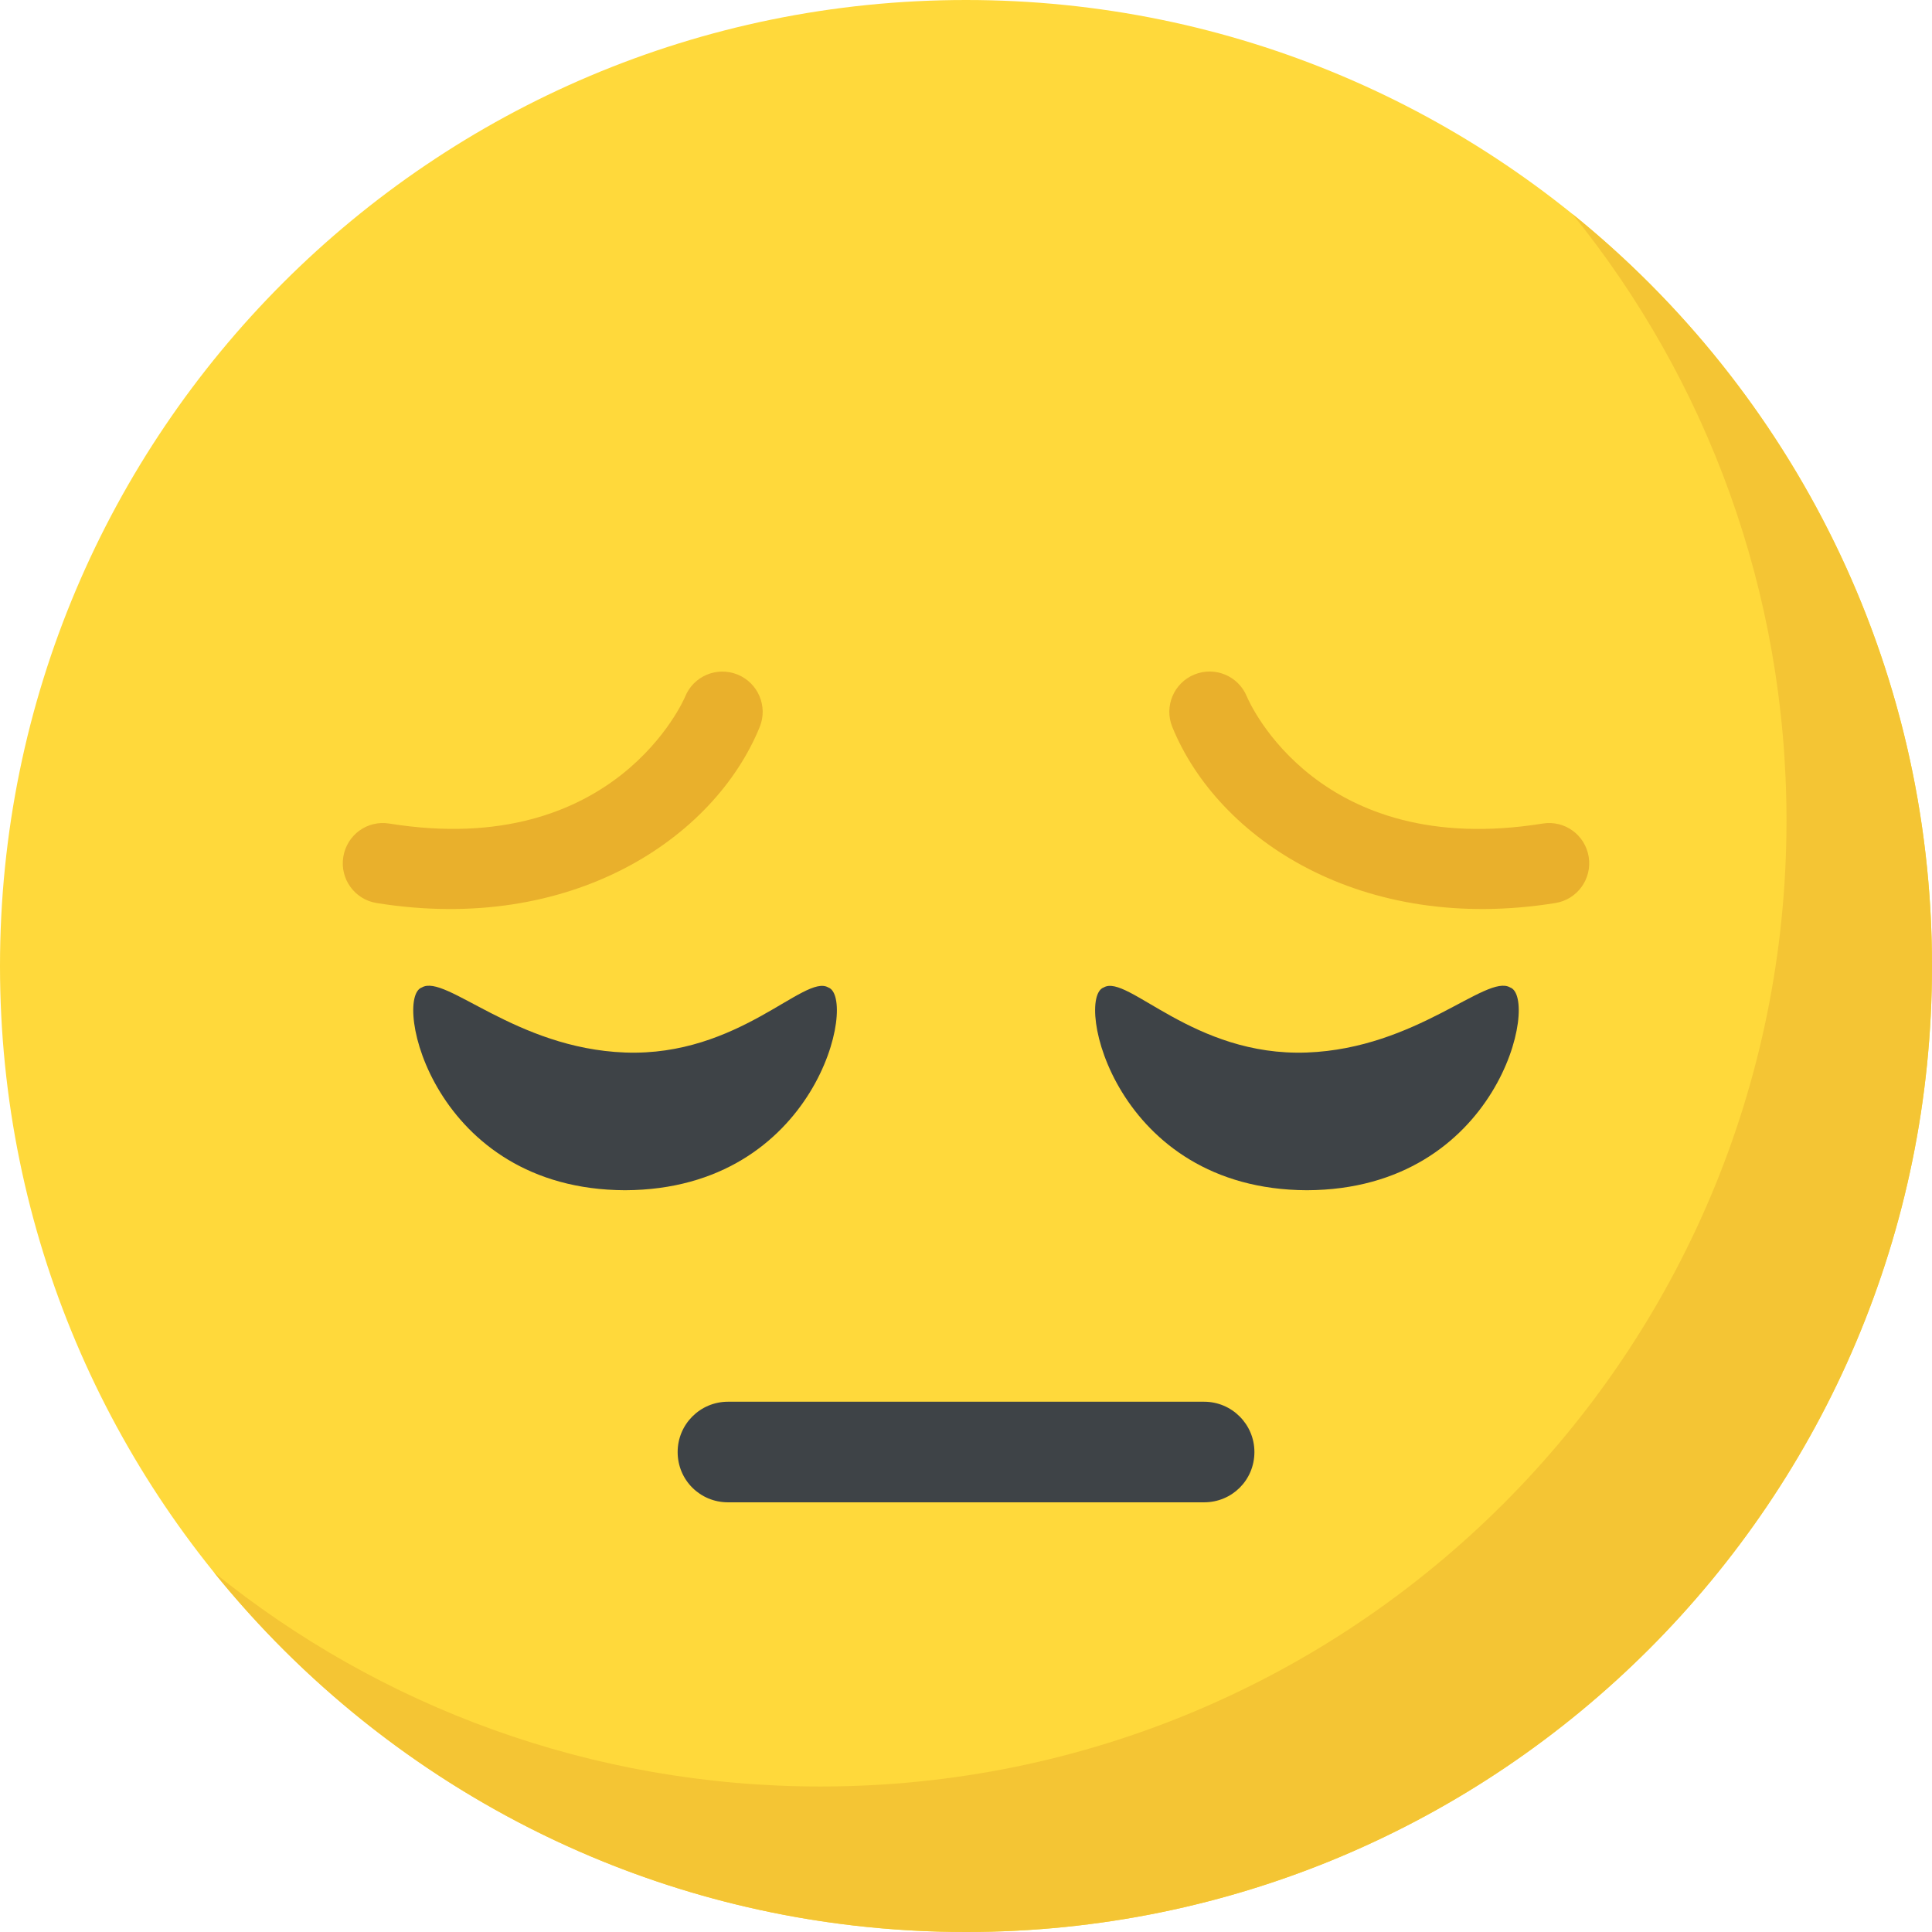
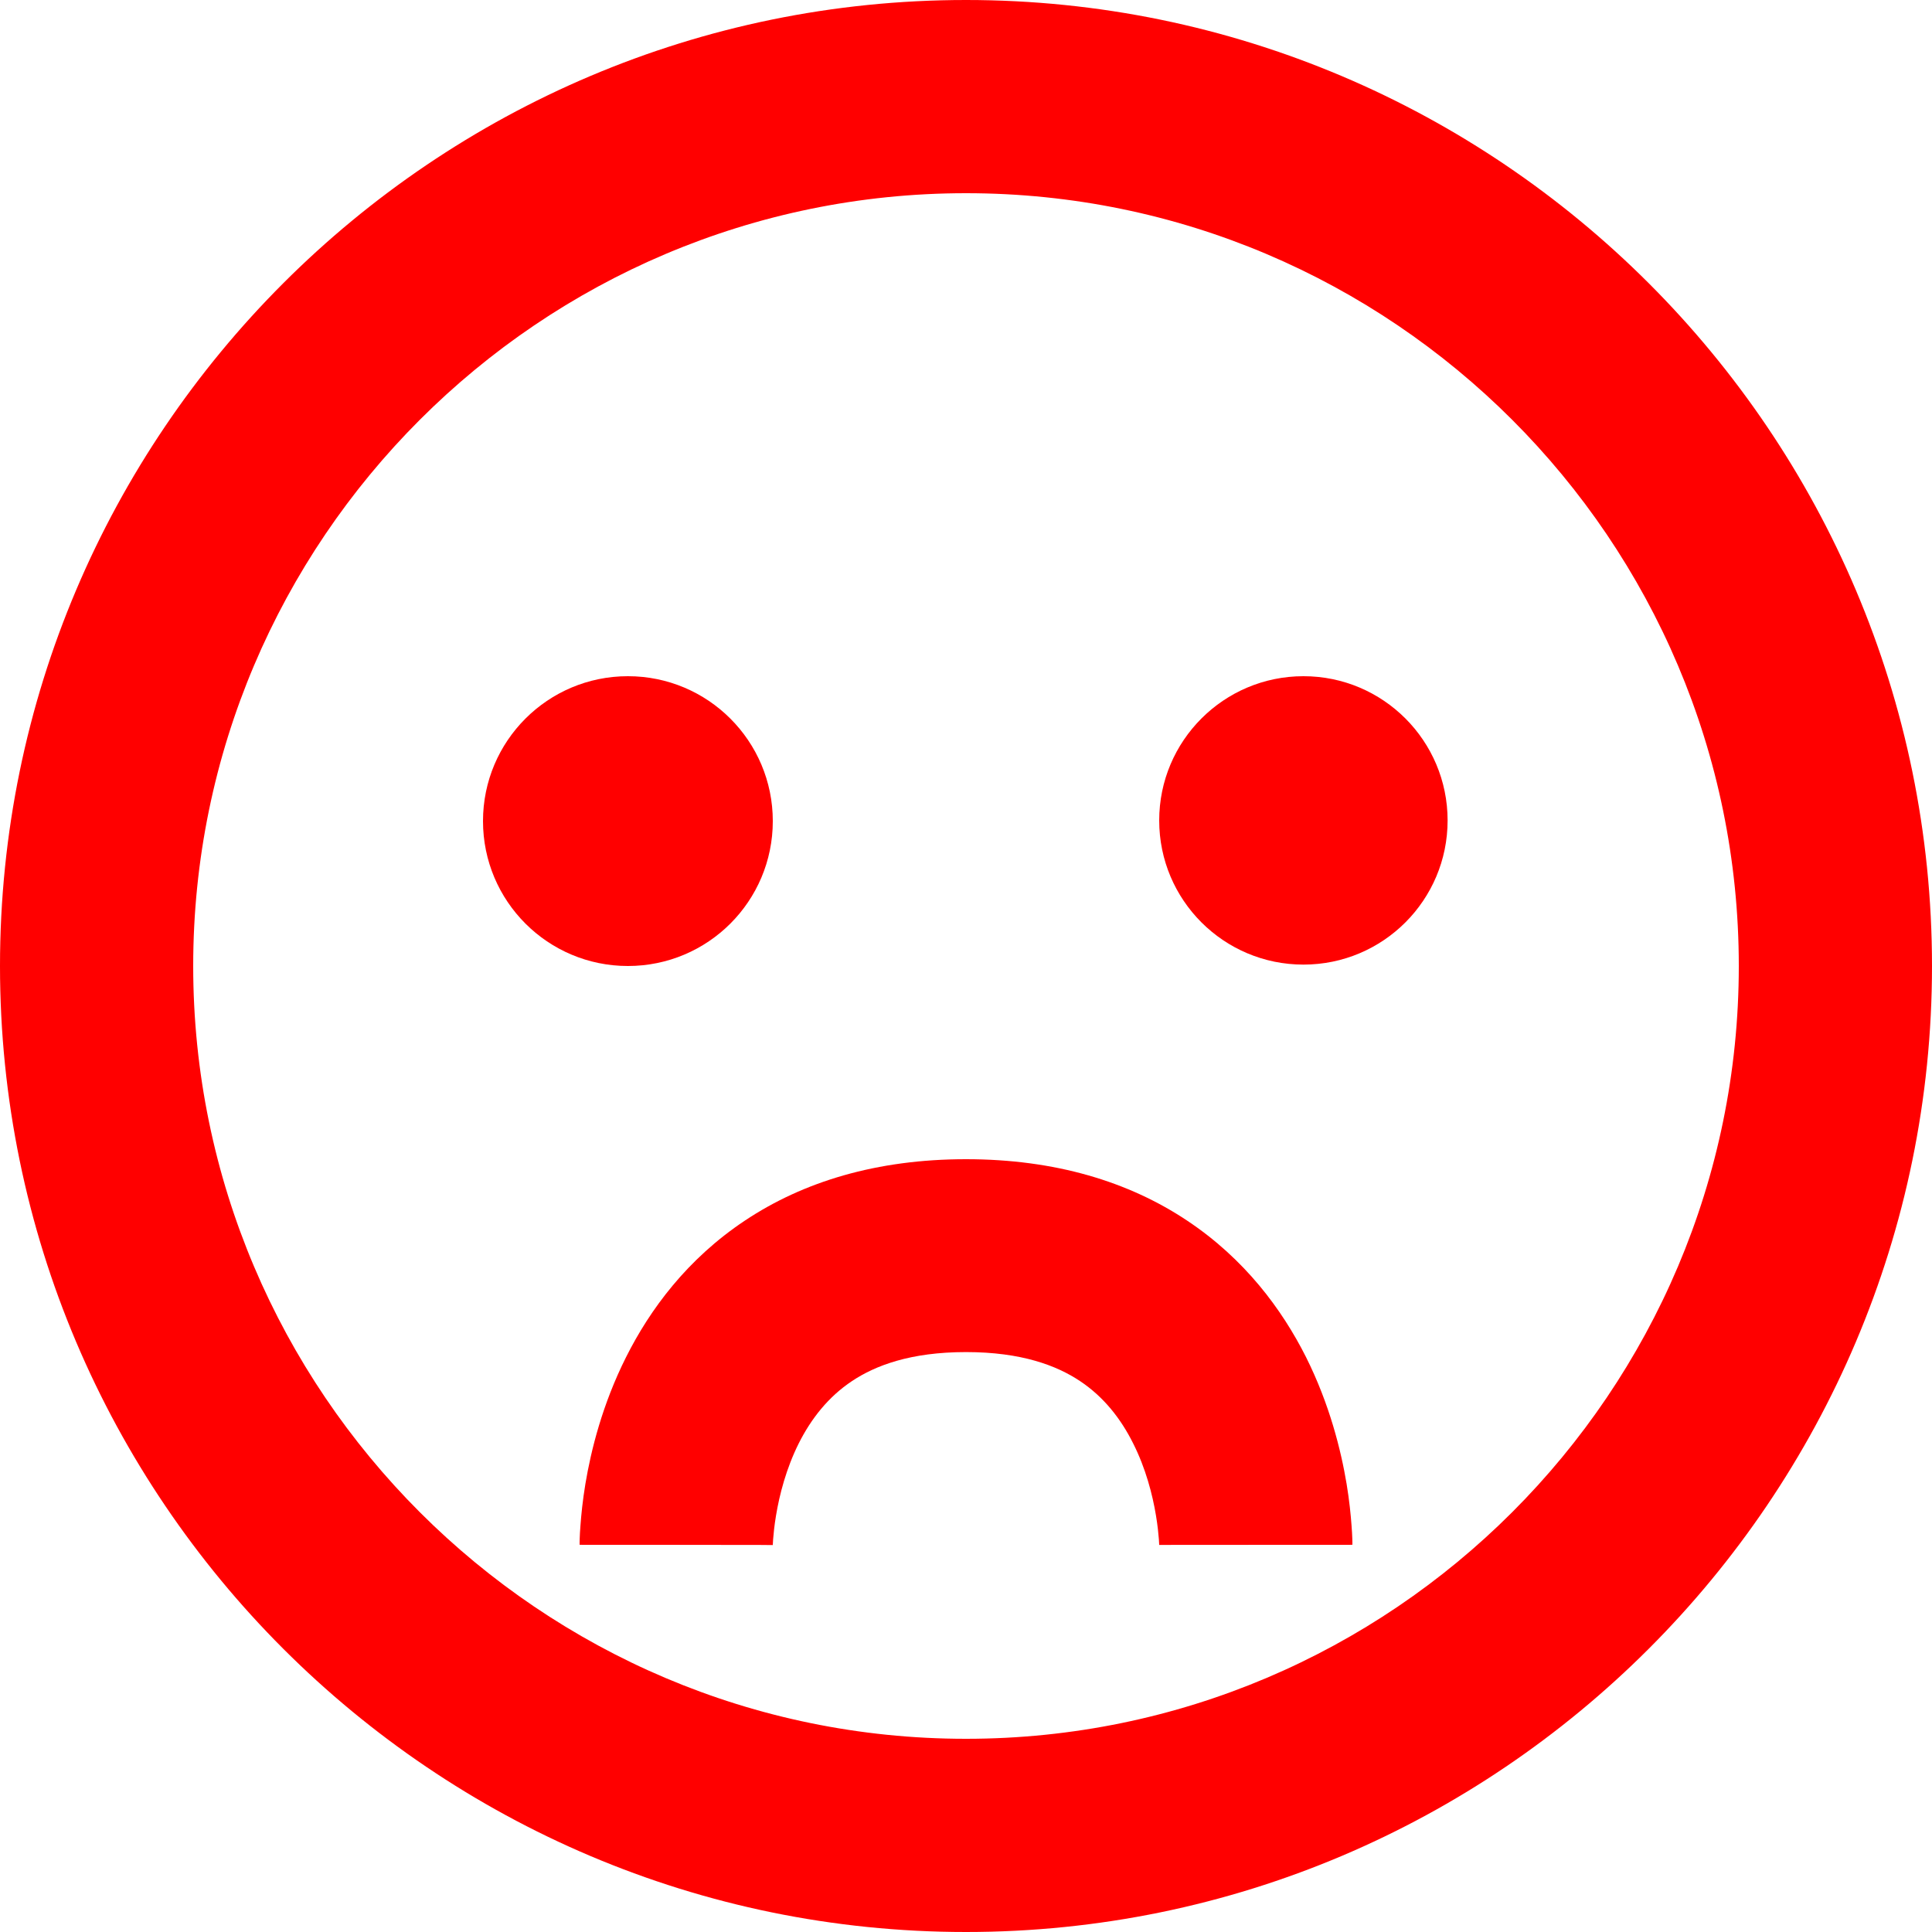
- <svg xmlns="http://www.w3.org/2000/svg" version="1.1" id="Capa_1" x="0px" y="0px" viewBox="0 0 512 512" style="enable-background:new 0 0 512 512;" xml:space="preserve">
-   <circle style="fill:#FFD93B;" cx="256" cy="256" r="256" />
-   <path style="fill:#F4C534;" d="M512,256c0,141.44-114.64,256-256,256c-80.48,0-152.32-37.12-199.28-95.28  c43.92,35.52,99.84,56.72,160.72,56.72c141.36,0,256-114.56,256-256c0-60.88-21.2-116.8-56.72-160.72  C474.8,103.68,512,175.52,512,256z" />
-   <g>
-     <path style="fill:#3E4347;" d="M332.432,384.8c0,7.472-5.968,13.328-13.328,13.328H192.912c-7.36,0-13.328-5.872-13.328-13.328   c0-7.36,5.968-13.328,13.328-13.328h126.192C326.448,371.472,332.432,377.44,332.432,384.8z" />
-     <path style="fill:#3E4347;" d="M111.808,261.68c6.256-3.68,24.768,16.16,53.84,17.248c30.096,1.12,47.584-20.928,53.84-17.248   c7.792,2.672-2.832,53.552-53.84,53.744C114.656,315.232,104.016,264.352,111.808,261.68z" />
-   </g>
-   <path style="fill:#E9B02C;" d="M99.808,239.312c-5.808-0.928-9.776-6.4-8.832-12.224c0.944-5.808,6.32-9.792,12.224-8.832  c59.968,9.632,78.192-33.2,78.368-33.632c2.208-5.456,8.416-8.08,13.904-5.856c5.456,2.224,8.08,8.448,5.856,13.904  C189.296,222.144,151.504,247.616,99.808,239.312z" />
-   <path style="fill:#3E4347;" d="M400.192,261.68c-6.256-3.68-24.768,16.16-53.84,17.248c-30.096,1.12-47.584-20.928-53.84-17.248  c-7.792,2.672,2.832,53.552,53.84,53.744C397.344,315.232,407.984,264.352,400.192,261.68z" />
-   <path style="fill:#E9B02C;" d="M310.672,192.656c-2.224-5.456,0.4-11.68,5.856-13.904c5.44-2.224,11.648,0.384,13.888,5.808  c0.8,1.92,19.12,43.216,78.384,33.696c5.872-0.96,11.296,3.024,12.224,8.832c0.928,5.824-3.024,11.296-8.832,12.224  C360.864,247.568,322.8,222.4,310.672,192.656z" />
-   <g>
- </g>
-   <g>
- </g>
-   <g>
- </g>
-   <g>
- </g>
-   <g>
- </g>
-   <g>
- </g>
-   <g>
- </g>
-   <g>
- </g>
-   <g>
- </g>
-   <g>
- </g>
-   <g>
- </g>
-   <g>
- </g>
-   <g>
- </g>
-   <g>
- </g>
-   <g>
- </g>
+ <svg xmlns="http://www.w3.org/2000/svg" width="18" height="18" viewBox="0 0 18 18" fill="none">
+   <path d="M9 0C4.037 0 0 4.037 0 9C0 13.963 4.037 18 9 18C13.963 18 18 13.963 18 9C18 4.037 13.963 0 9 0ZM9 16.2C5.03 16.2 1.8 12.97 1.8 9C1.8 5.03 5.03 1.8 9 1.8C12.97 1.8 16.2 5.03 16.2 9C16.2 12.97 12.97 16.2 9 16.2Z" fill="#FF0000" />
+   <path d="M5.85 9C6.596 9 7.2 8.396 7.2 7.65C7.2 6.904 6.596 6.3 5.85 6.3C5.104 6.3 4.5 6.904 4.5 7.65C4.5 8.396 5.104 9 5.85 9Z" fill="#FF0000" />
+   <path d="M12.144 8.987C12.886 8.987 13.487 8.386 13.487 7.644C13.487 6.902 12.886 6.3 12.144 6.3C11.402 6.3 10.8 6.902 10.8 7.644C10.8 8.386 11.402 8.987 12.144 8.987Z" fill="#FF0000" />
+   <path fill-rule="evenodd" clip-rule="evenodd" d="M6.94 11.372C7.483 11.01 8.168 10.8 9 10.8C9.832 10.8 10.517 11.01 11.06 11.372C11.598 11.73 11.945 12.201 12.168 12.644C12.388 13.084 12.494 13.513 12.546 13.825C12.572 13.982 12.585 14.116 12.592 14.213C12.596 14.262 12.598 14.303 12.599 14.333C12.599 14.348 12.6 14.361 12.6 14.371L12.6 14.384L12.6 14.389L12.6 14.391L12.6 14.392C12.6 14.393 12.6 14.393 11.7 14.393C10.8 14.393 10.8 14.394 10.8 14.394L10.8 14.396L10.8 14.398C10.8 14.399 10.8 14.4 10.8 14.4L10.8 14.393C10.8 14.384 10.799 14.366 10.797 14.341C10.793 14.292 10.786 14.215 10.77 14.12C10.738 13.926 10.675 13.681 10.557 13.447C10.442 13.217 10.283 13.014 10.062 12.867C9.846 12.723 9.518 12.597 9 12.597C8.482 12.597 8.154 12.723 7.938 12.867C7.717 13.014 7.558 13.217 7.442 13.447C7.325 13.681 7.262 13.926 7.23 14.12C7.214 14.215 7.207 14.292 7.203 14.341C7.201 14.366 7.2 14.384 7.2 14.393L7.2 14.4C7.2 14.4 7.2 14.399 7.2 14.398L7.2 14.396L7.2 14.395C7.2 14.395 7.2 14.393 6.3 14.393C5.4 14.393 5.4 14.393 5.4 14.392L5.4 14.391L5.4 14.389L5.4 14.384L5.4 14.371C5.4 14.361 5.401 14.348 5.401 14.333C5.402 14.303 5.404 14.262 5.408 14.213C5.415 14.116 5.428 13.982 5.454 13.825C5.506 13.513 5.612 13.084 5.833 12.644C6.055 12.201 6.402 11.73 6.94 11.372Z" fill="#FF0000" />
</svg>
